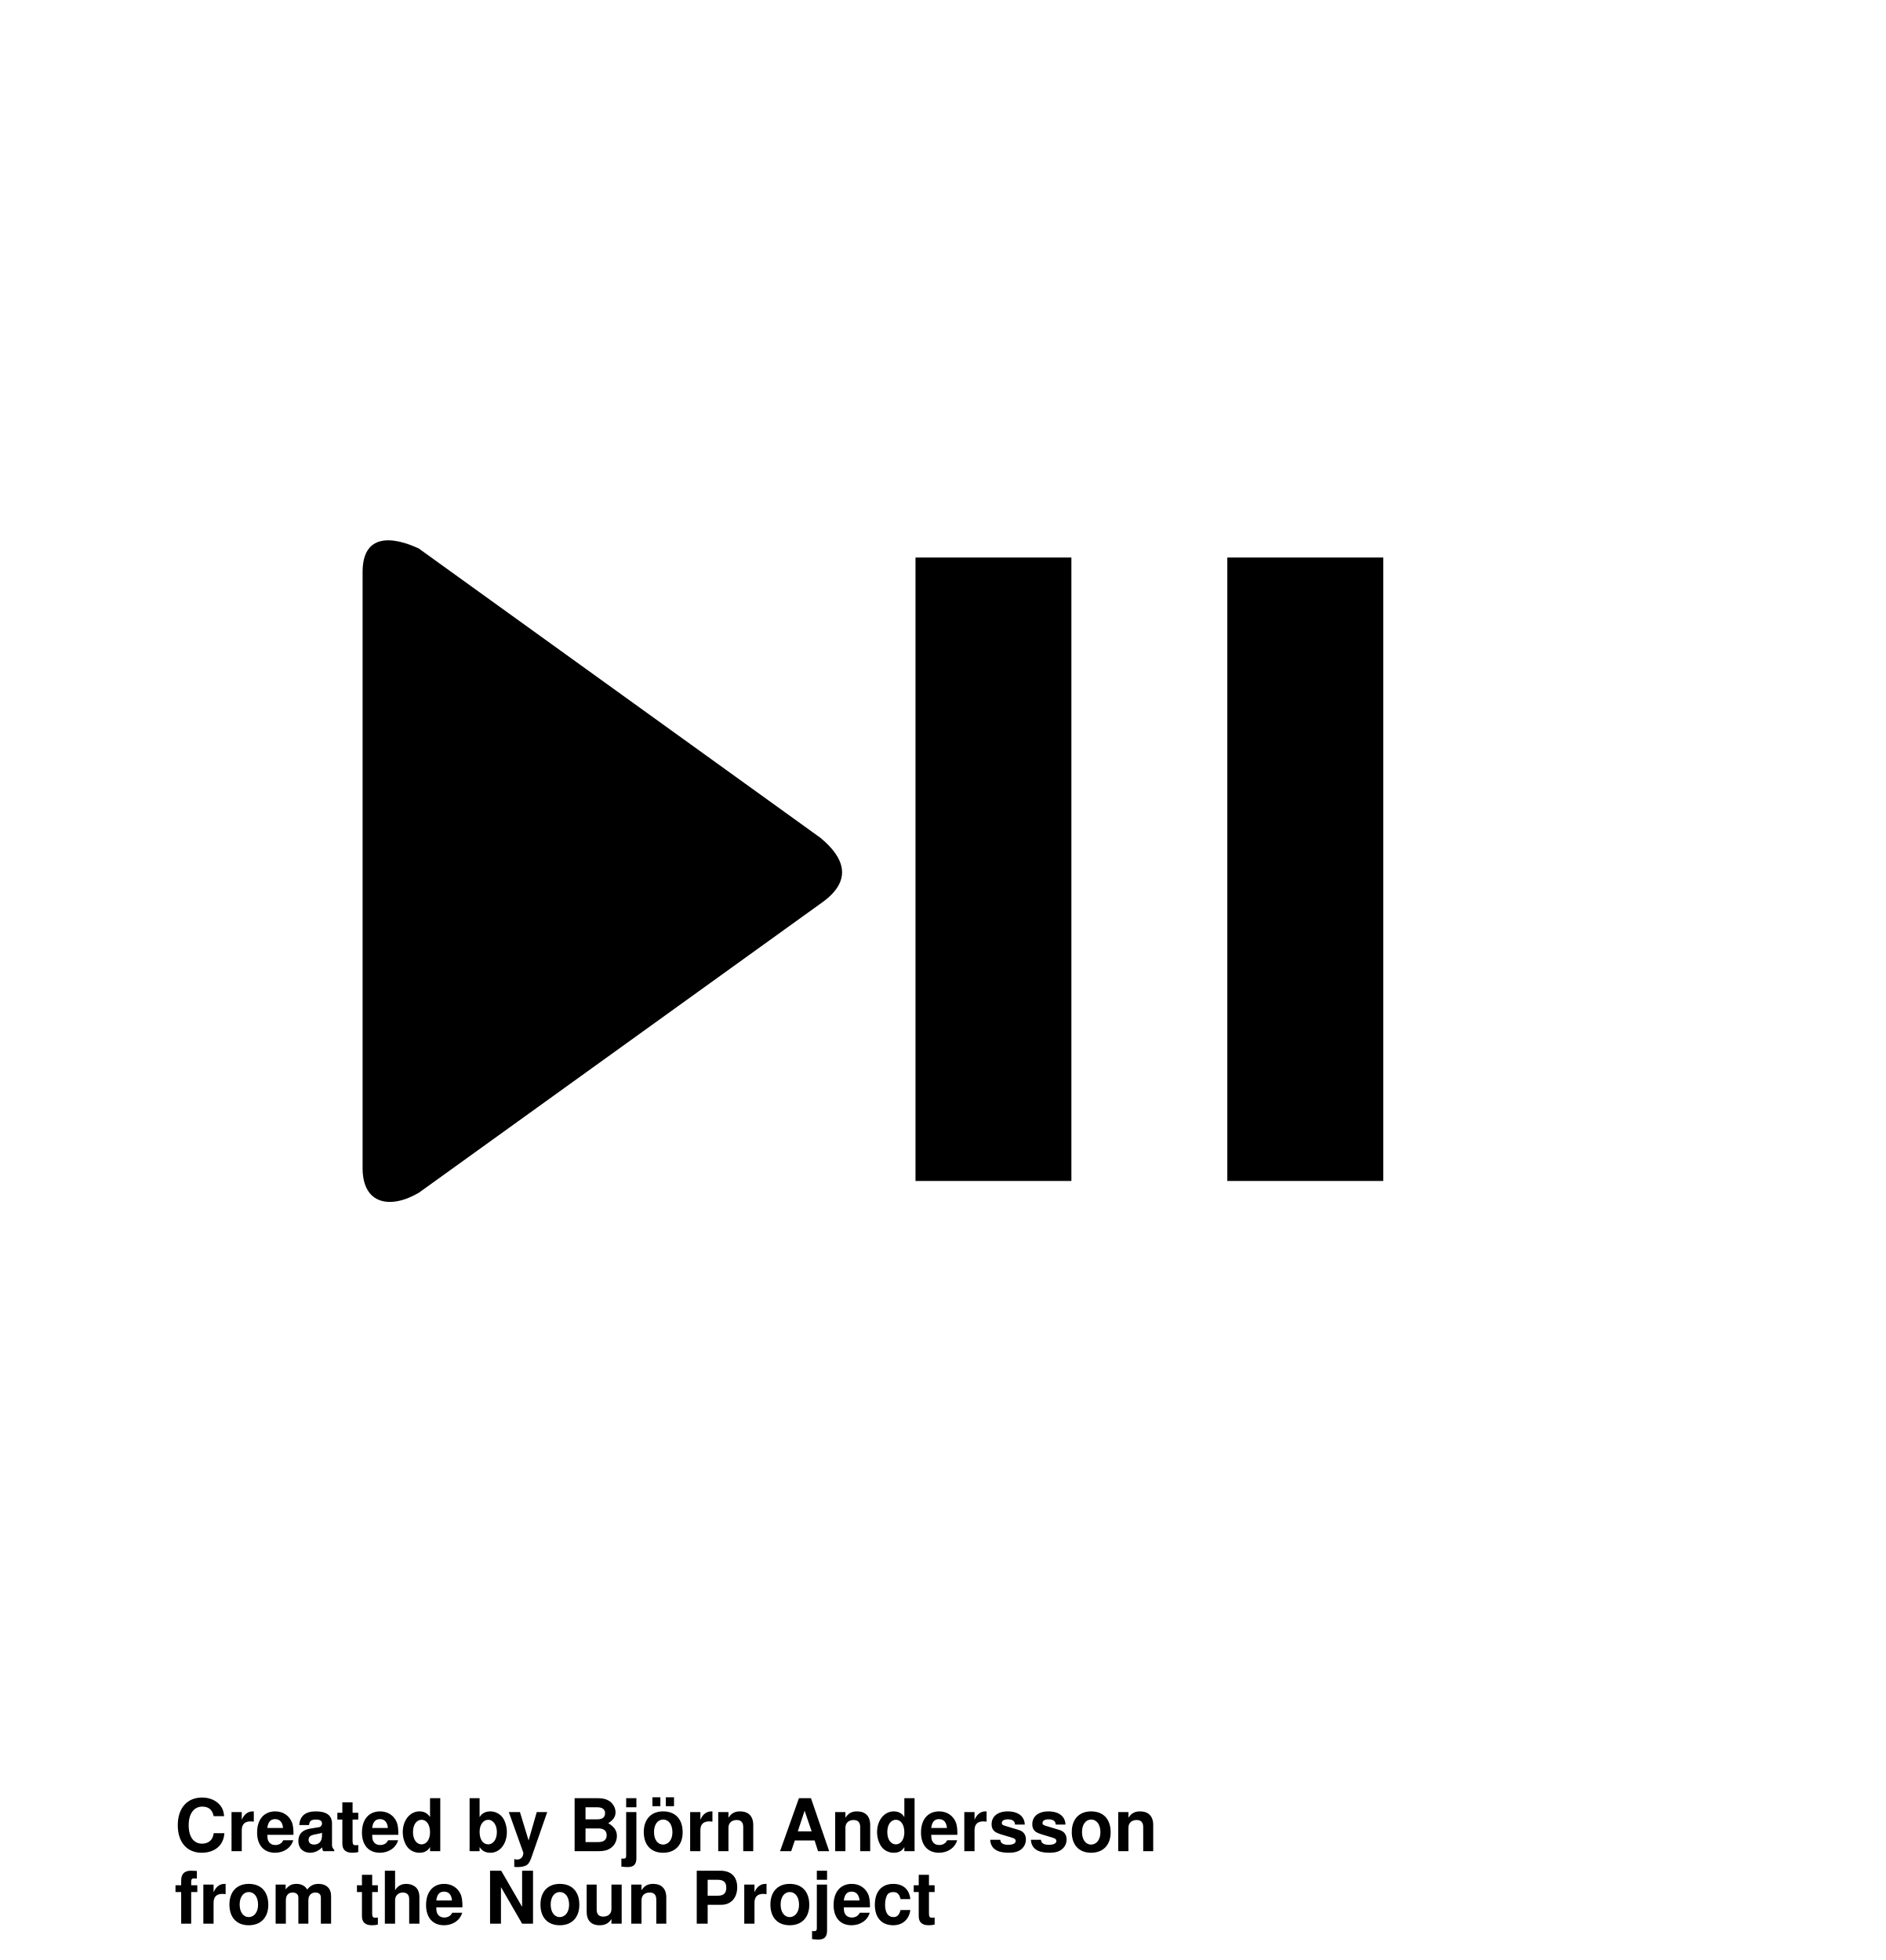
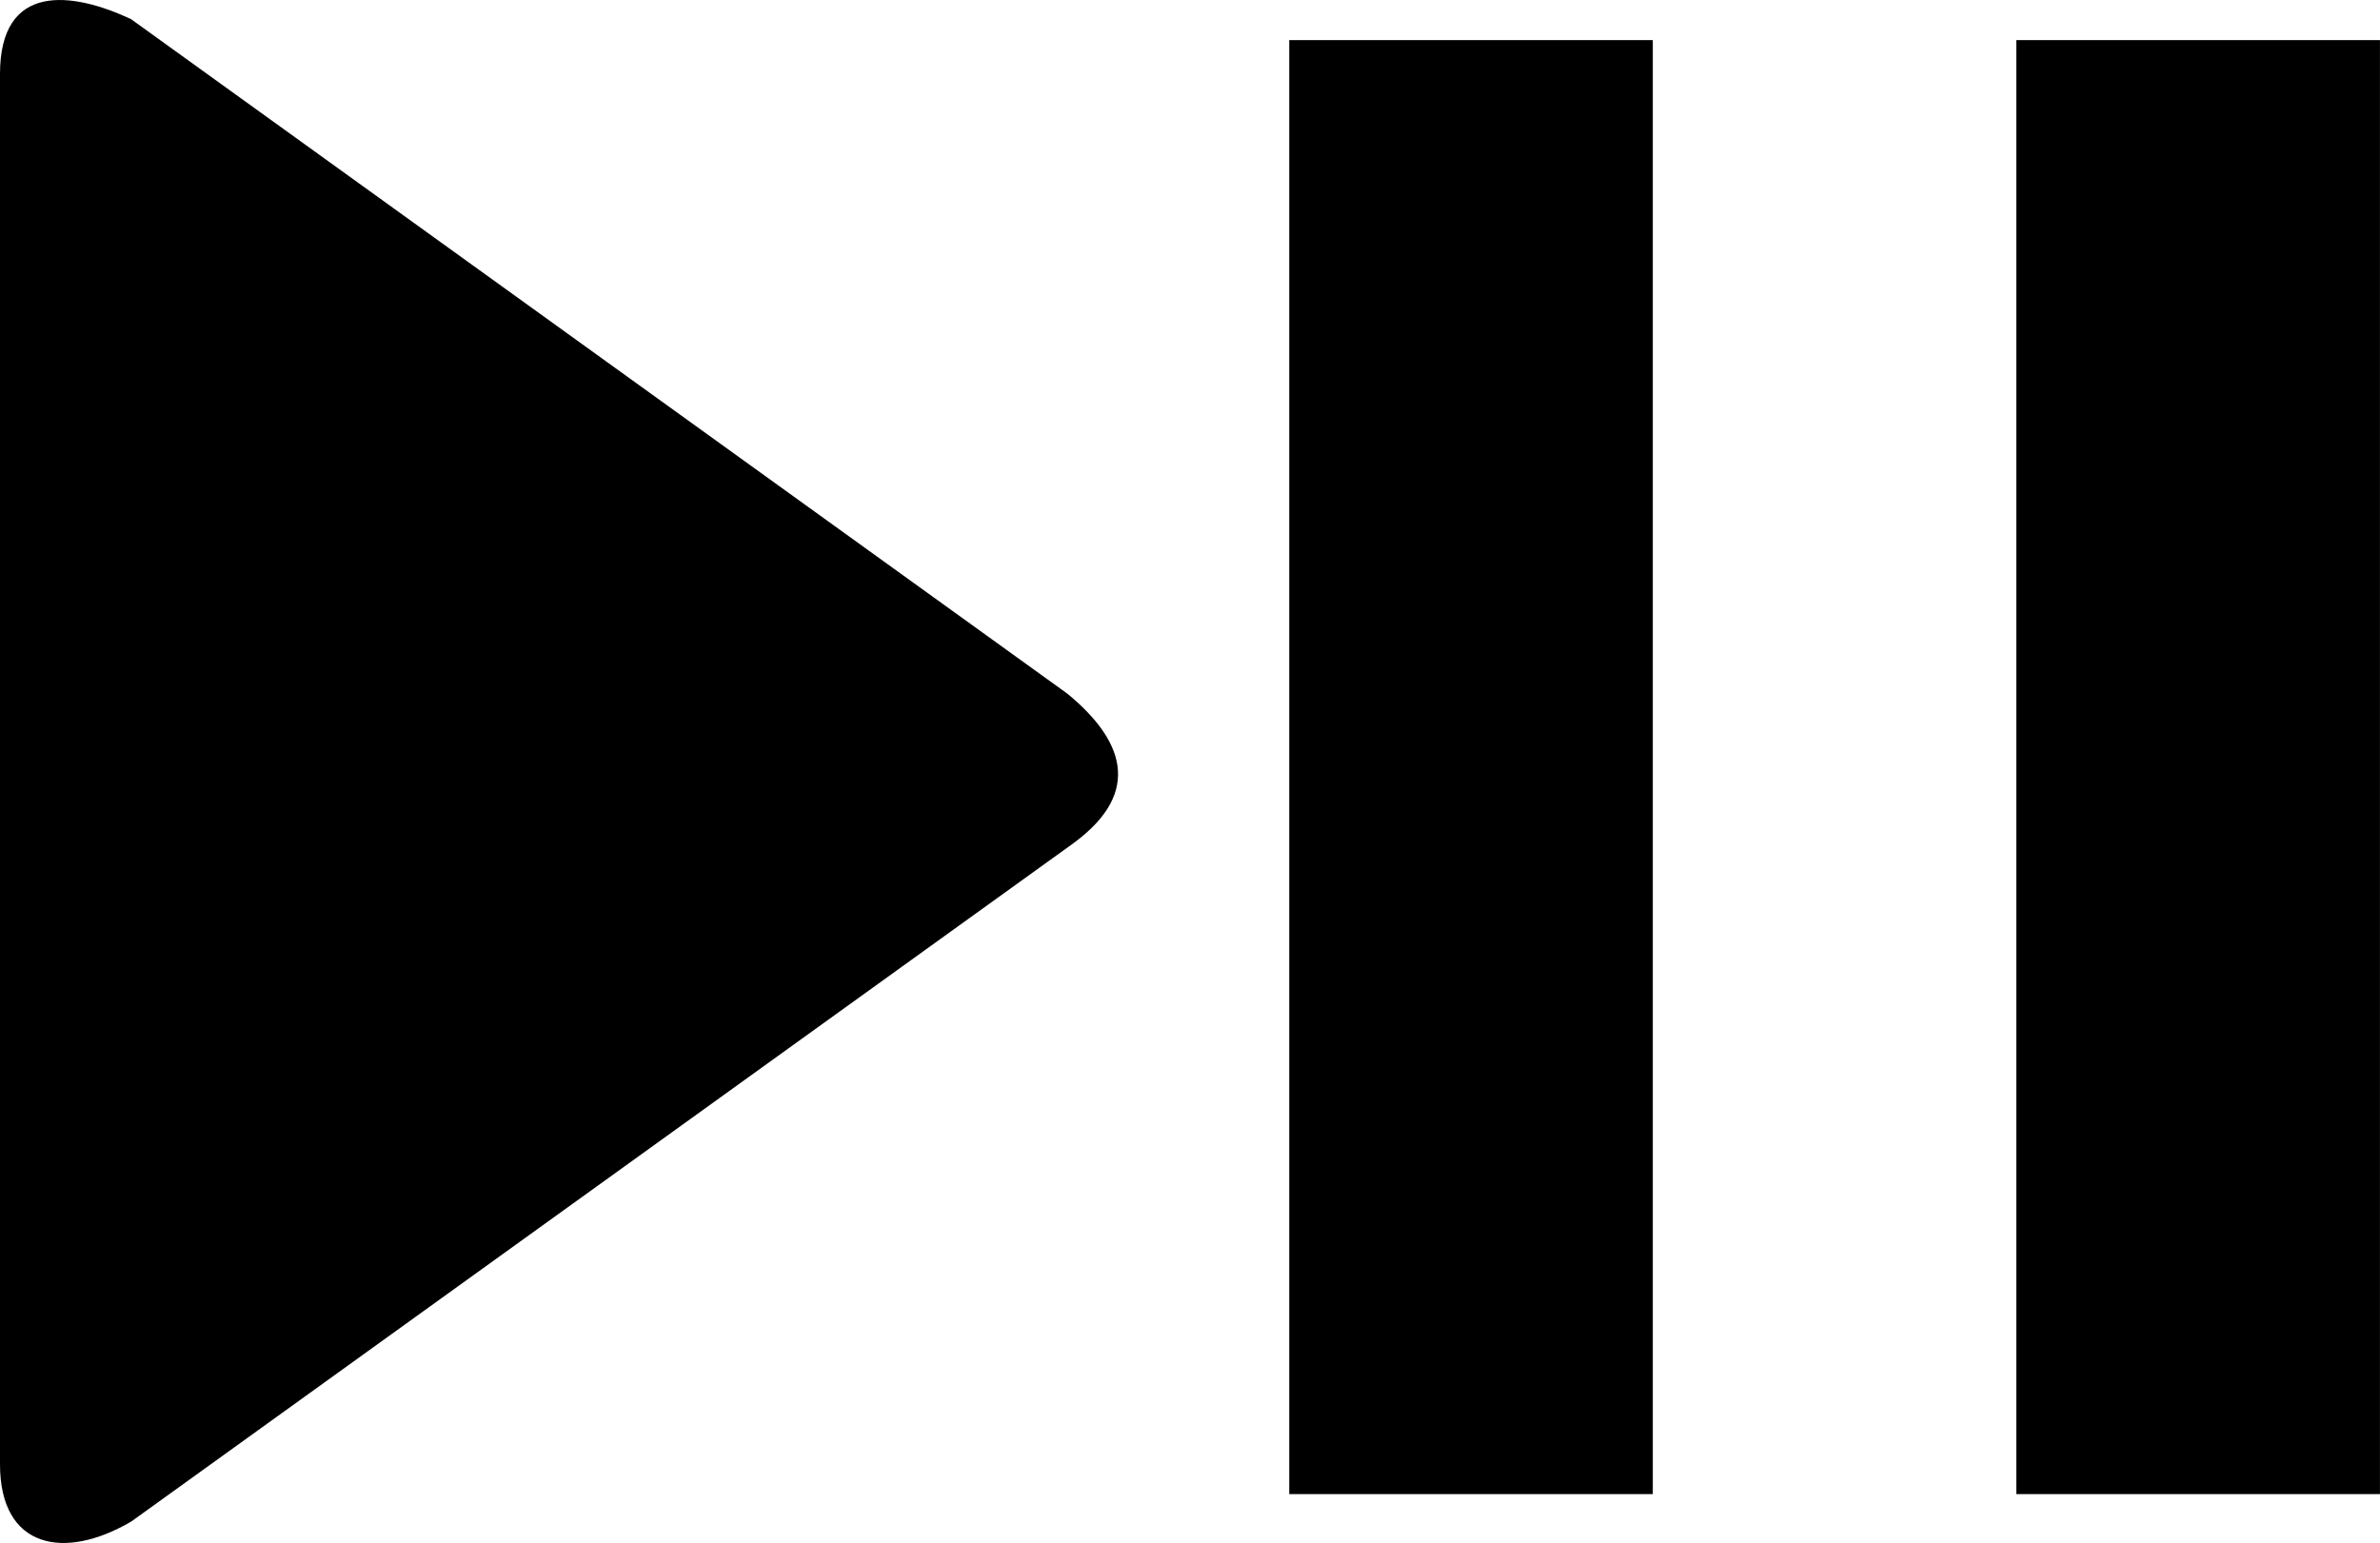
- <svg xmlns="http://www.w3.org/2000/svg" version="1.1" id="Layer_1" x="0px" y="0px" width="96px" height="99.818px" viewBox="4.8 -9.982 96.0 134.754" enable-background="new 0 0 96 99.818" xml:space="preserve">
+ <svg xmlns="http://www.w3.org/2000/svg" version="1.1" id="Layer_1" x="0px" y="0px" width="51.966px" height="33.694px" viewBox="23.262 17.535 51.966 33.694" enable-background="new 23.262 17.535 51.966 33.694" xml:space="preserve">
  <g>
-     <path d="M16.785,27.729c-1.745-0.816-3.862-1.089-3.862,1.617v40.985c0,2.498,1.909,2.844,3.874,1.685l27.77-19.994   c2.093-1.537,1.419-3.089-0.179-4.405L16.785,27.729z" />
-     <rect x="50.927" y="28.349" width="10.715" height="42.863" />
-     <rect x="72.359" y="28.349" width="10.718" height="42.863" />
+     <path d="M26.122,17.952c-1.292-0.604-2.86-0.807-2.86,1.198V49.51c0,1.85,1.414,2.106,2.87,1.248l20.57-14.811   c1.55-1.139,1.051-2.288-0.133-3.263L26.122,17.952z" />
+     <rect x="51.412" y="18.411" width="7.938" height="31.751" />
+     <rect x="67.288" y="18.411" width="7.939" height="31.751" />
  </g>
-   <text x="0.0" y="117.286" font-size="4.991" font-weight="bold" font-family="Helvetica Neue, Helvetica, Arial-Unicode, Arial, Sans-serif" fill="#000000">Created by Björn Andersson</text>
-   <text x="0.0" y="122.277" font-size="4.991" font-weight="bold" font-family="Helvetica Neue, Helvetica, Arial-Unicode, Arial, Sans-serif" fill="#000000">from the Noun Project</text>
</svg>
